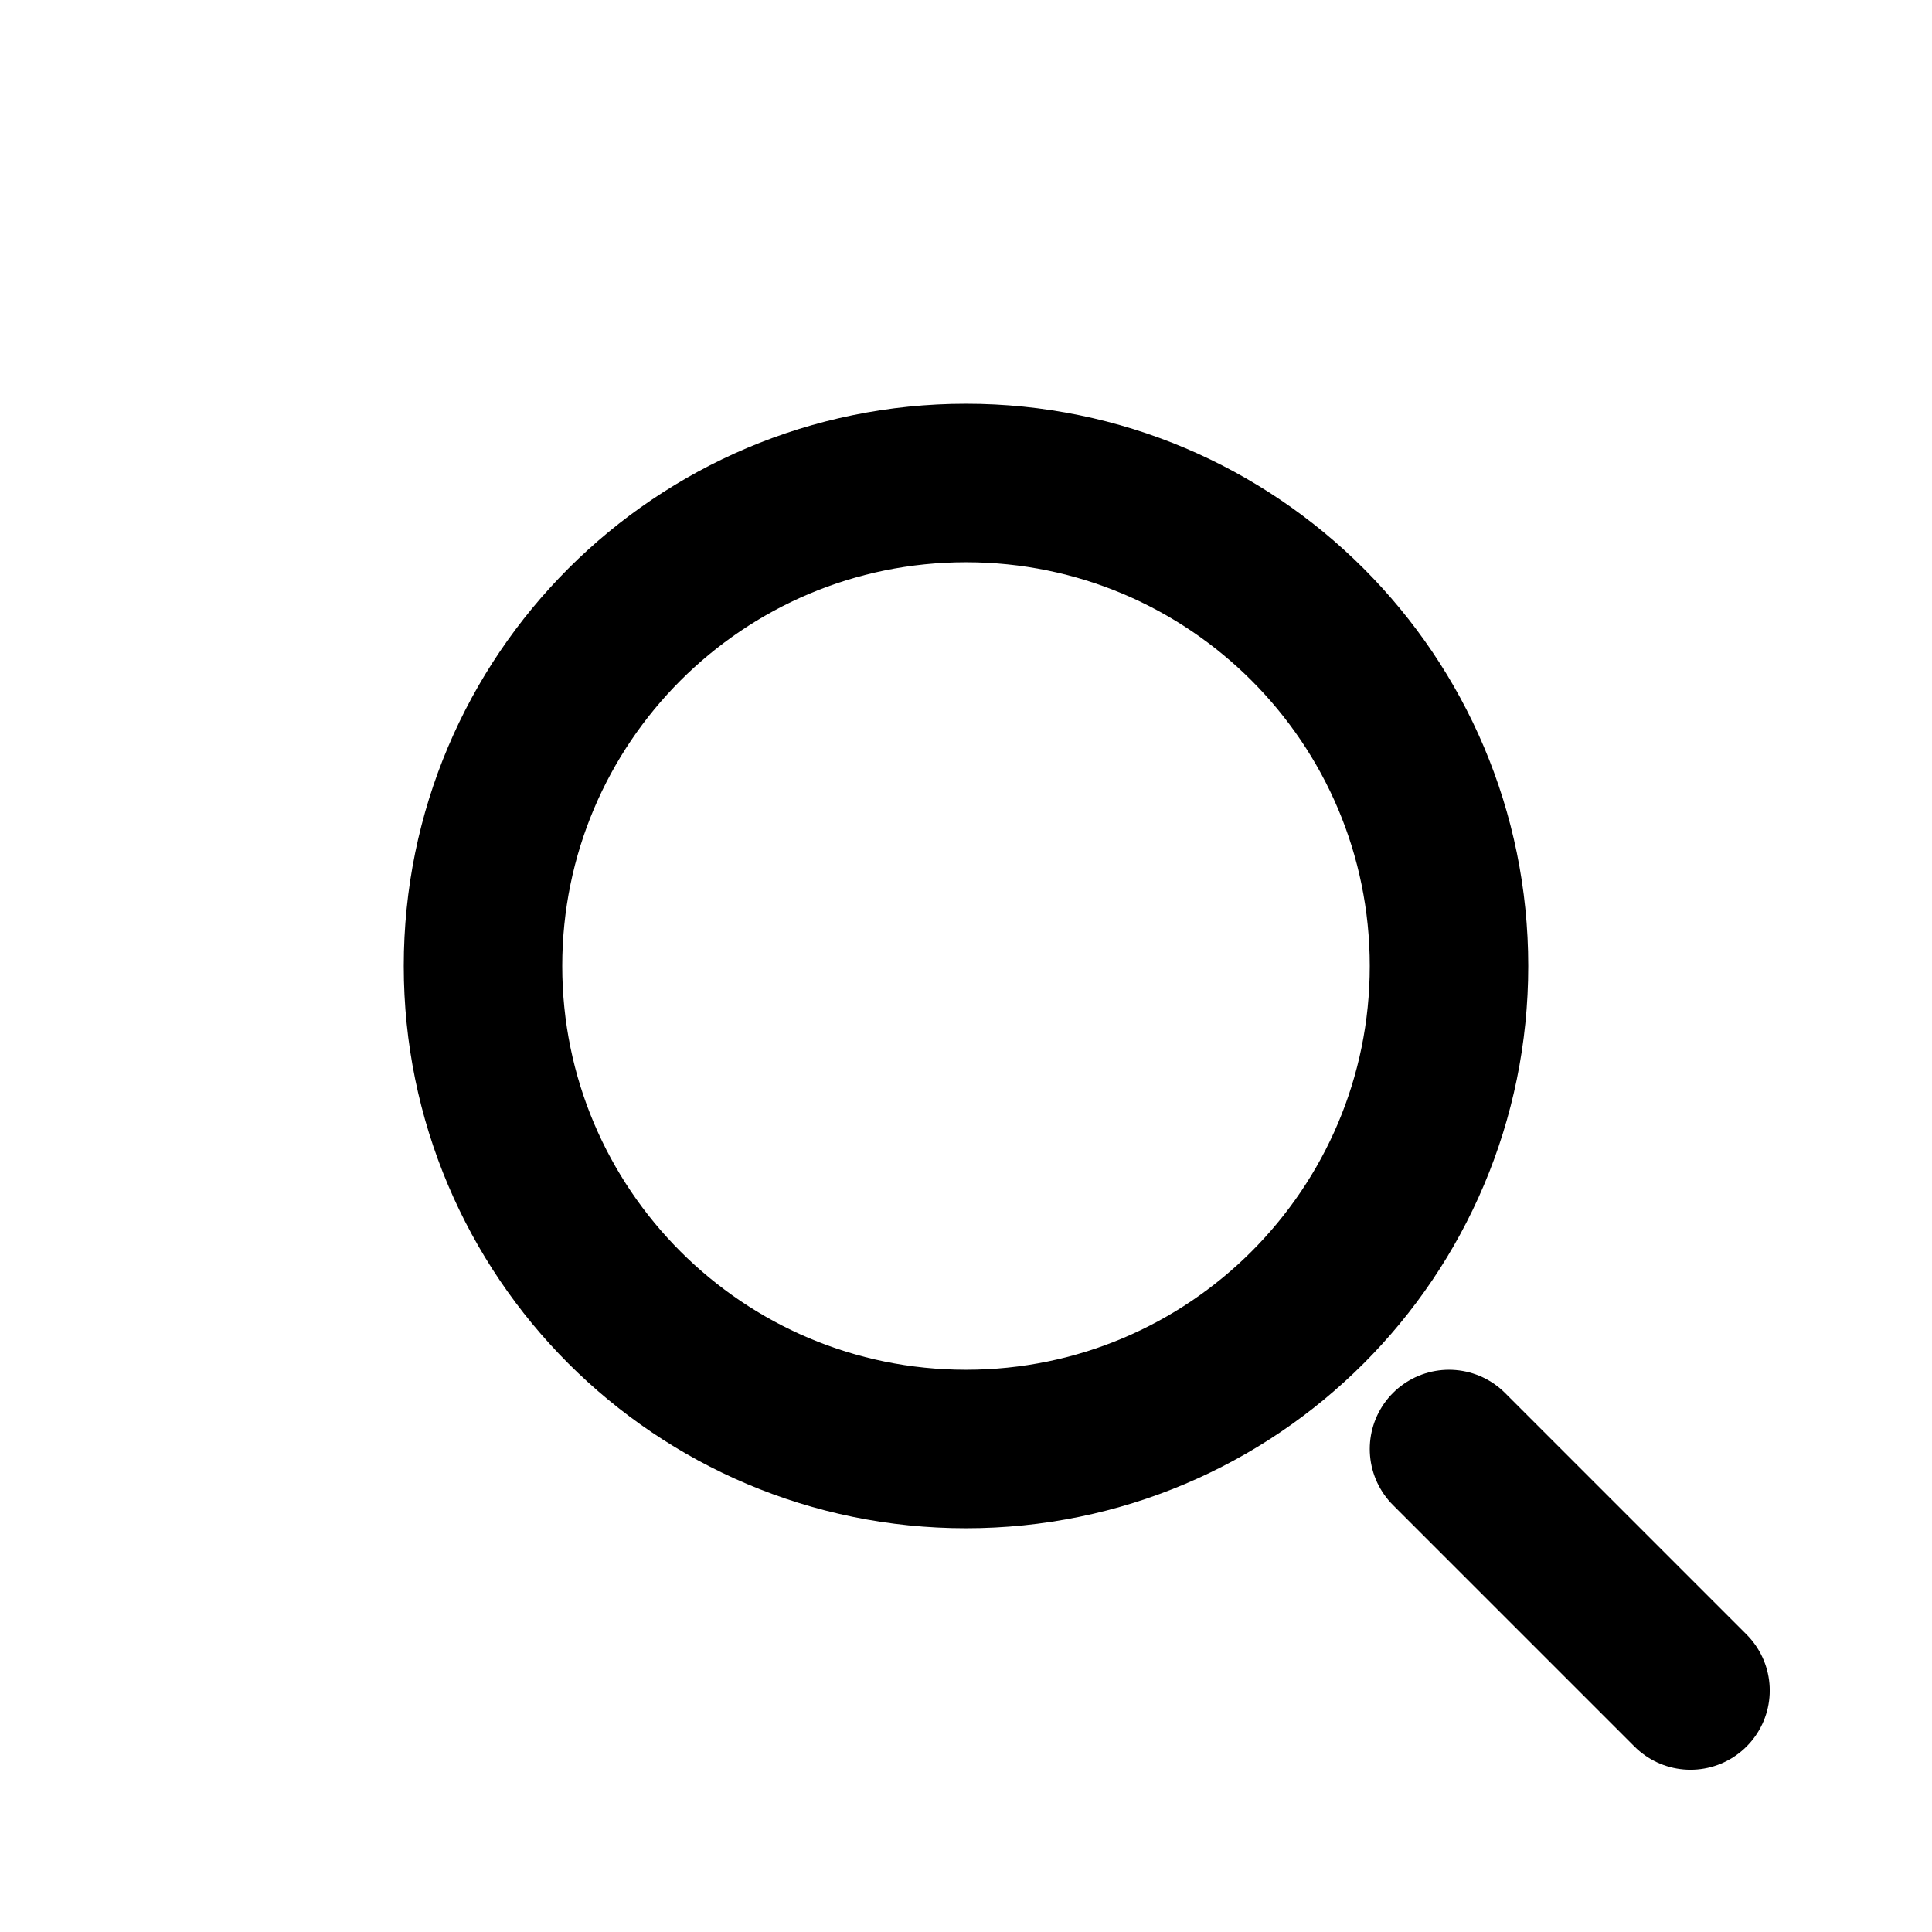
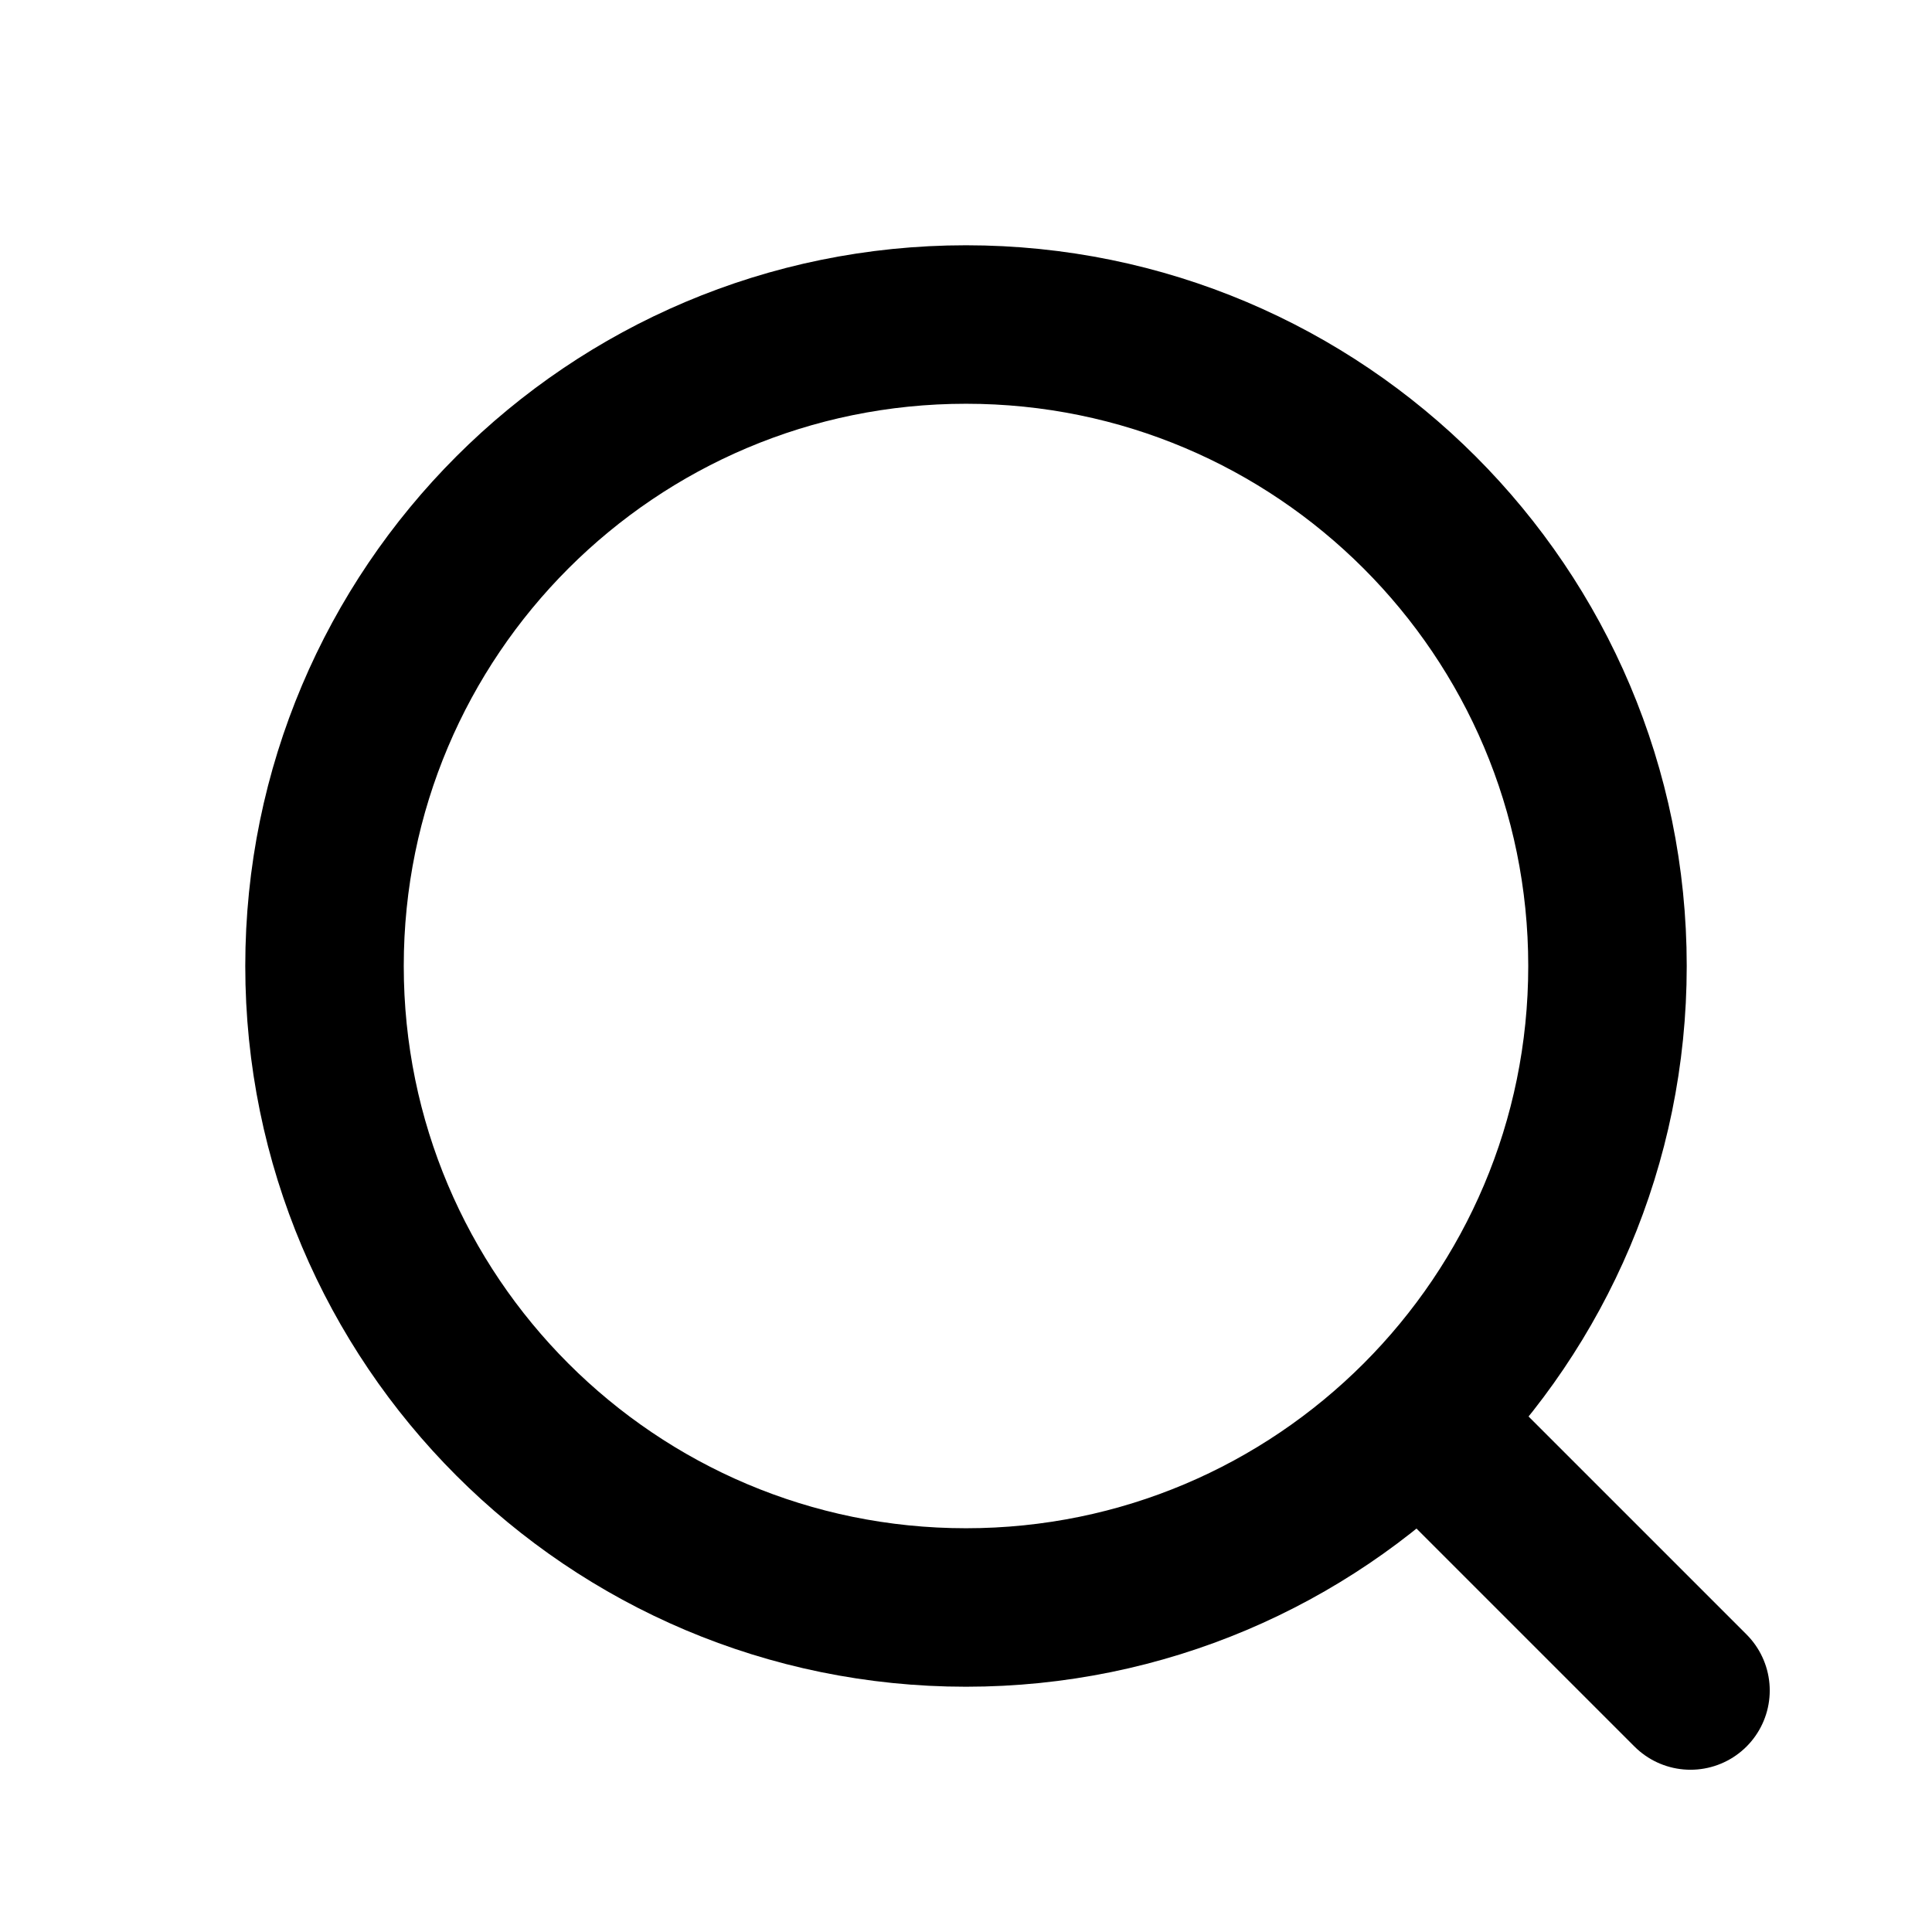
<svg xmlns="http://www.w3.org/2000/svg" viewBox="0 0 512 512">
-   <path d="M128 256 A128 128 0 1 0 384 256 A128 128 0 1 0 128 256 Z" fill="none" stroke="currentColor" stroke-width="42" stroke-linecap="round" stroke-linejoin="round" />
+   <path d="M86 256 A170 170 0 1 0 426 256 A170 170 0 1 0 86 256 Z" fill="none" stroke="currentColor" stroke-width="42" stroke-linecap="round" stroke-linejoin="round" />
  <path d="M384 384 L448 448" fill="none" stroke="currentColor" stroke-width="42" stroke-linecap="round" stroke-linejoin="round" />
</svg>
